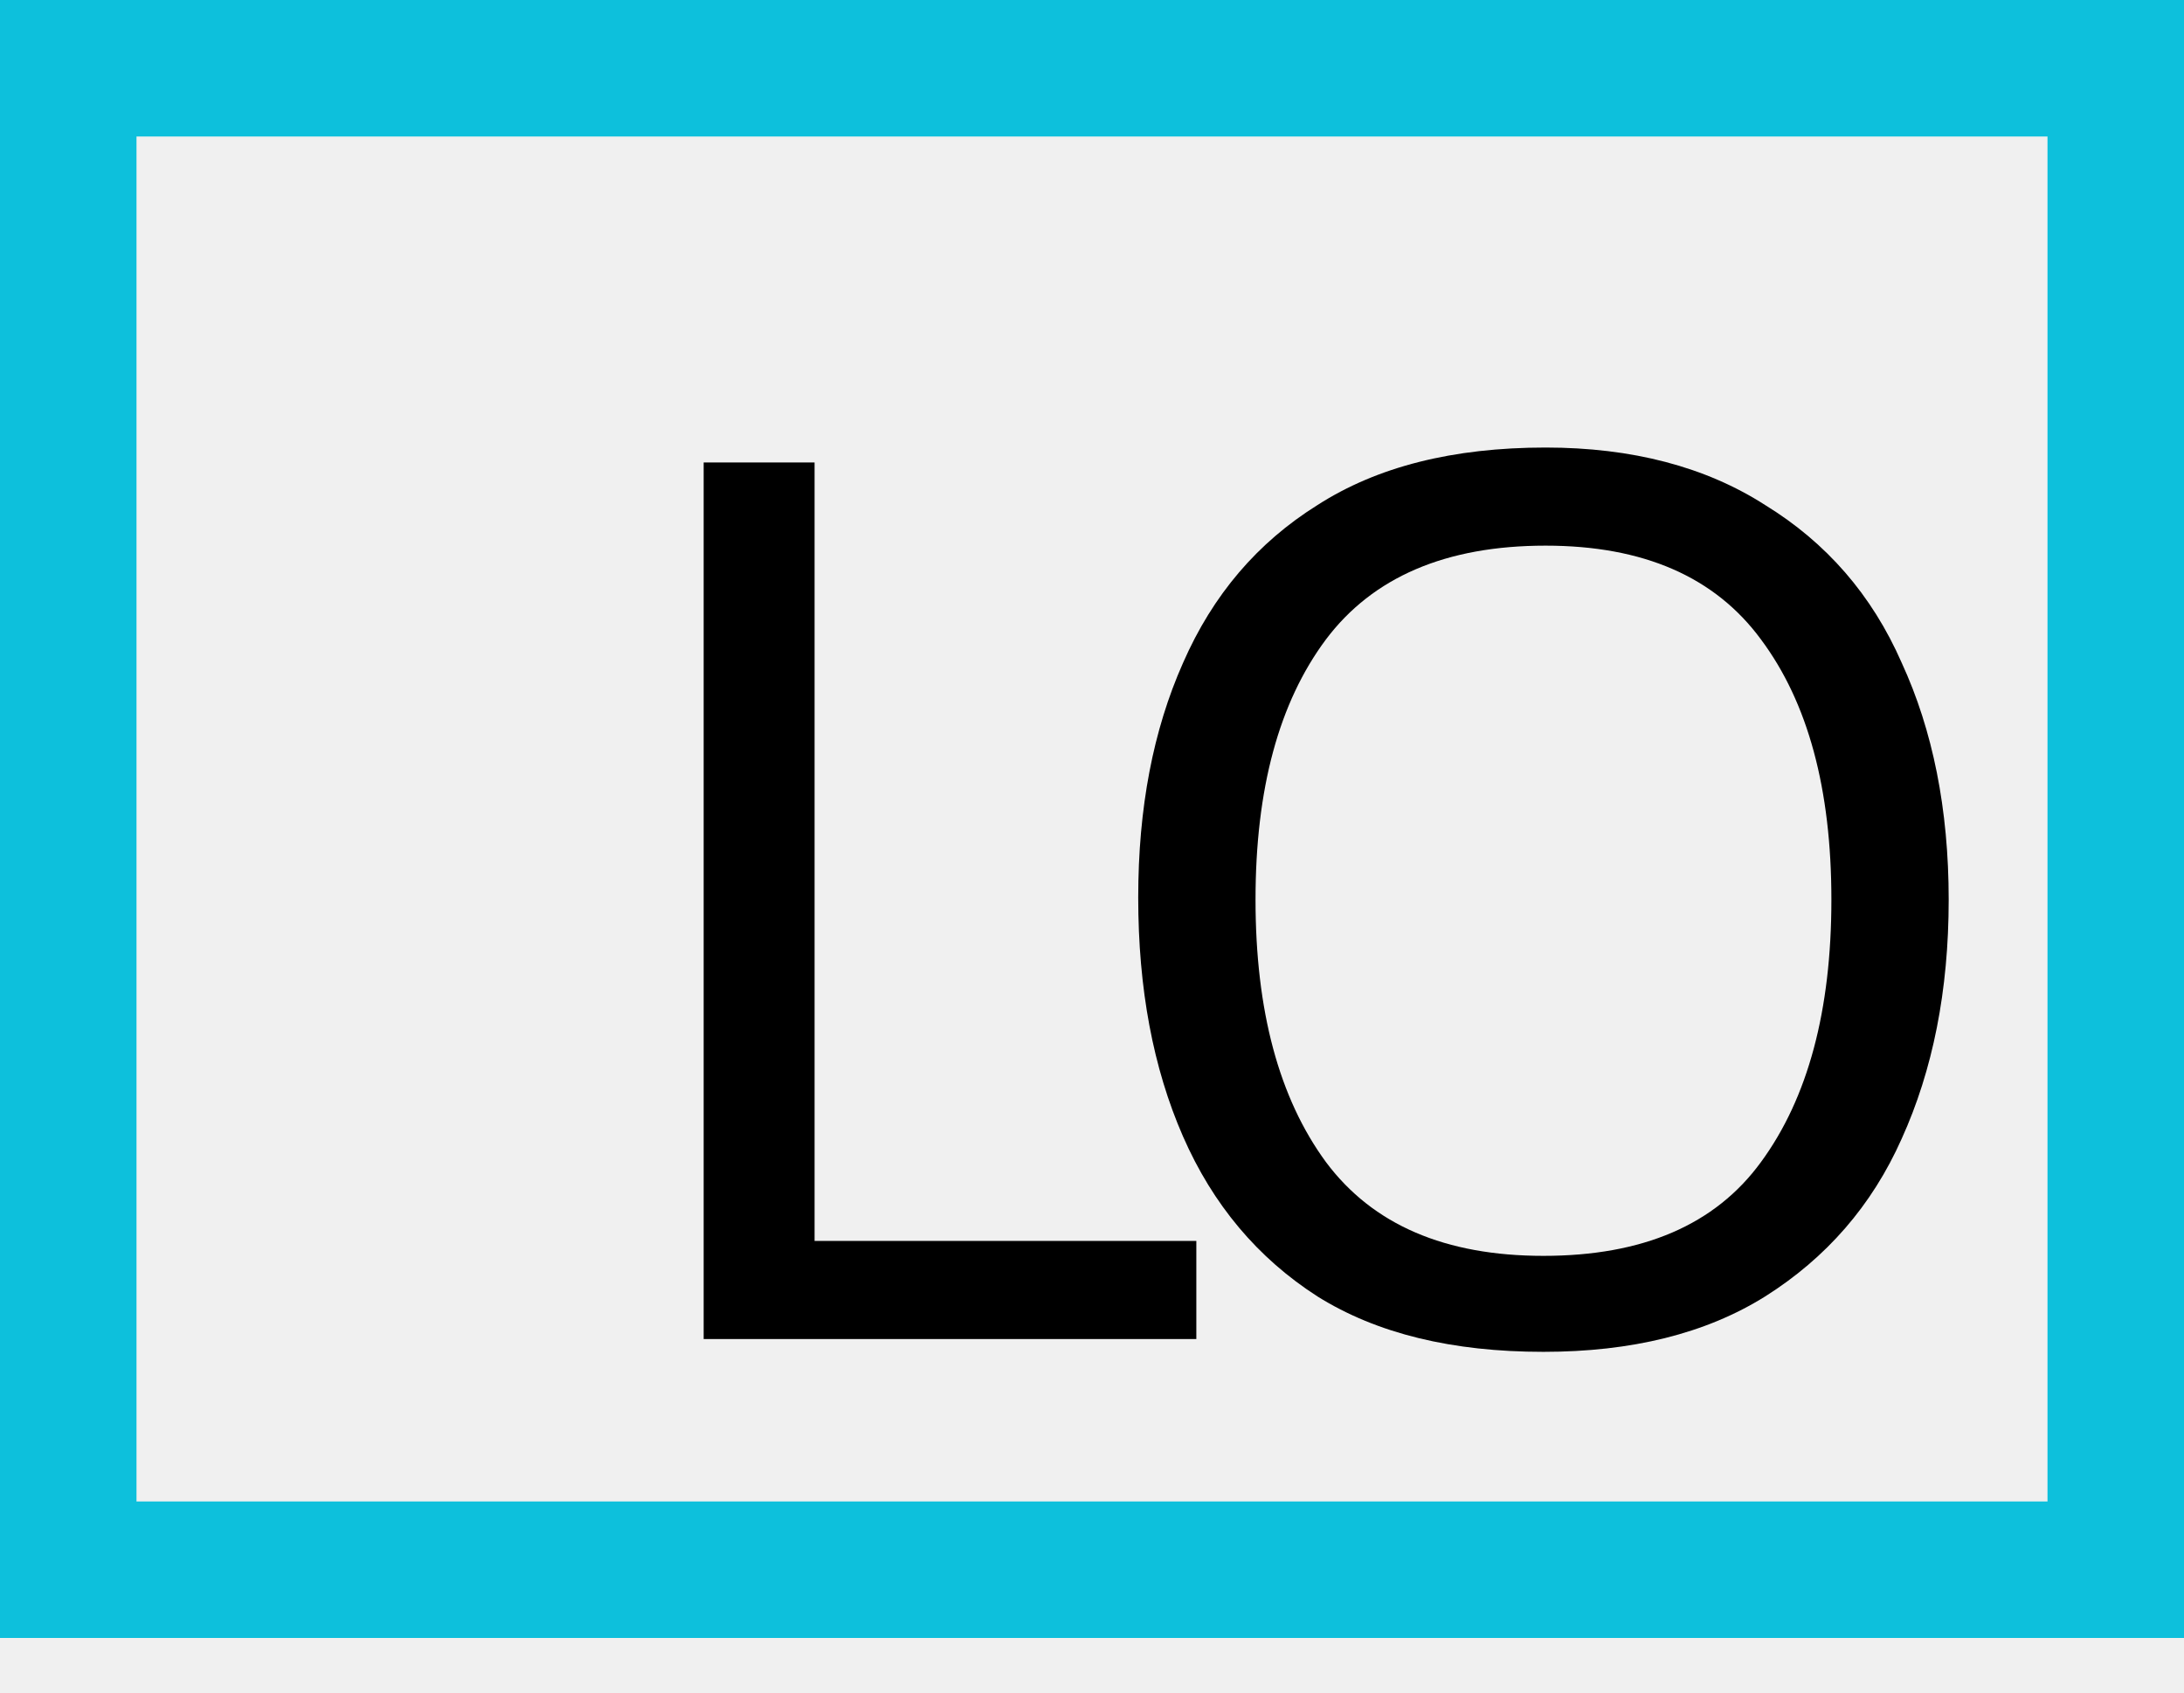
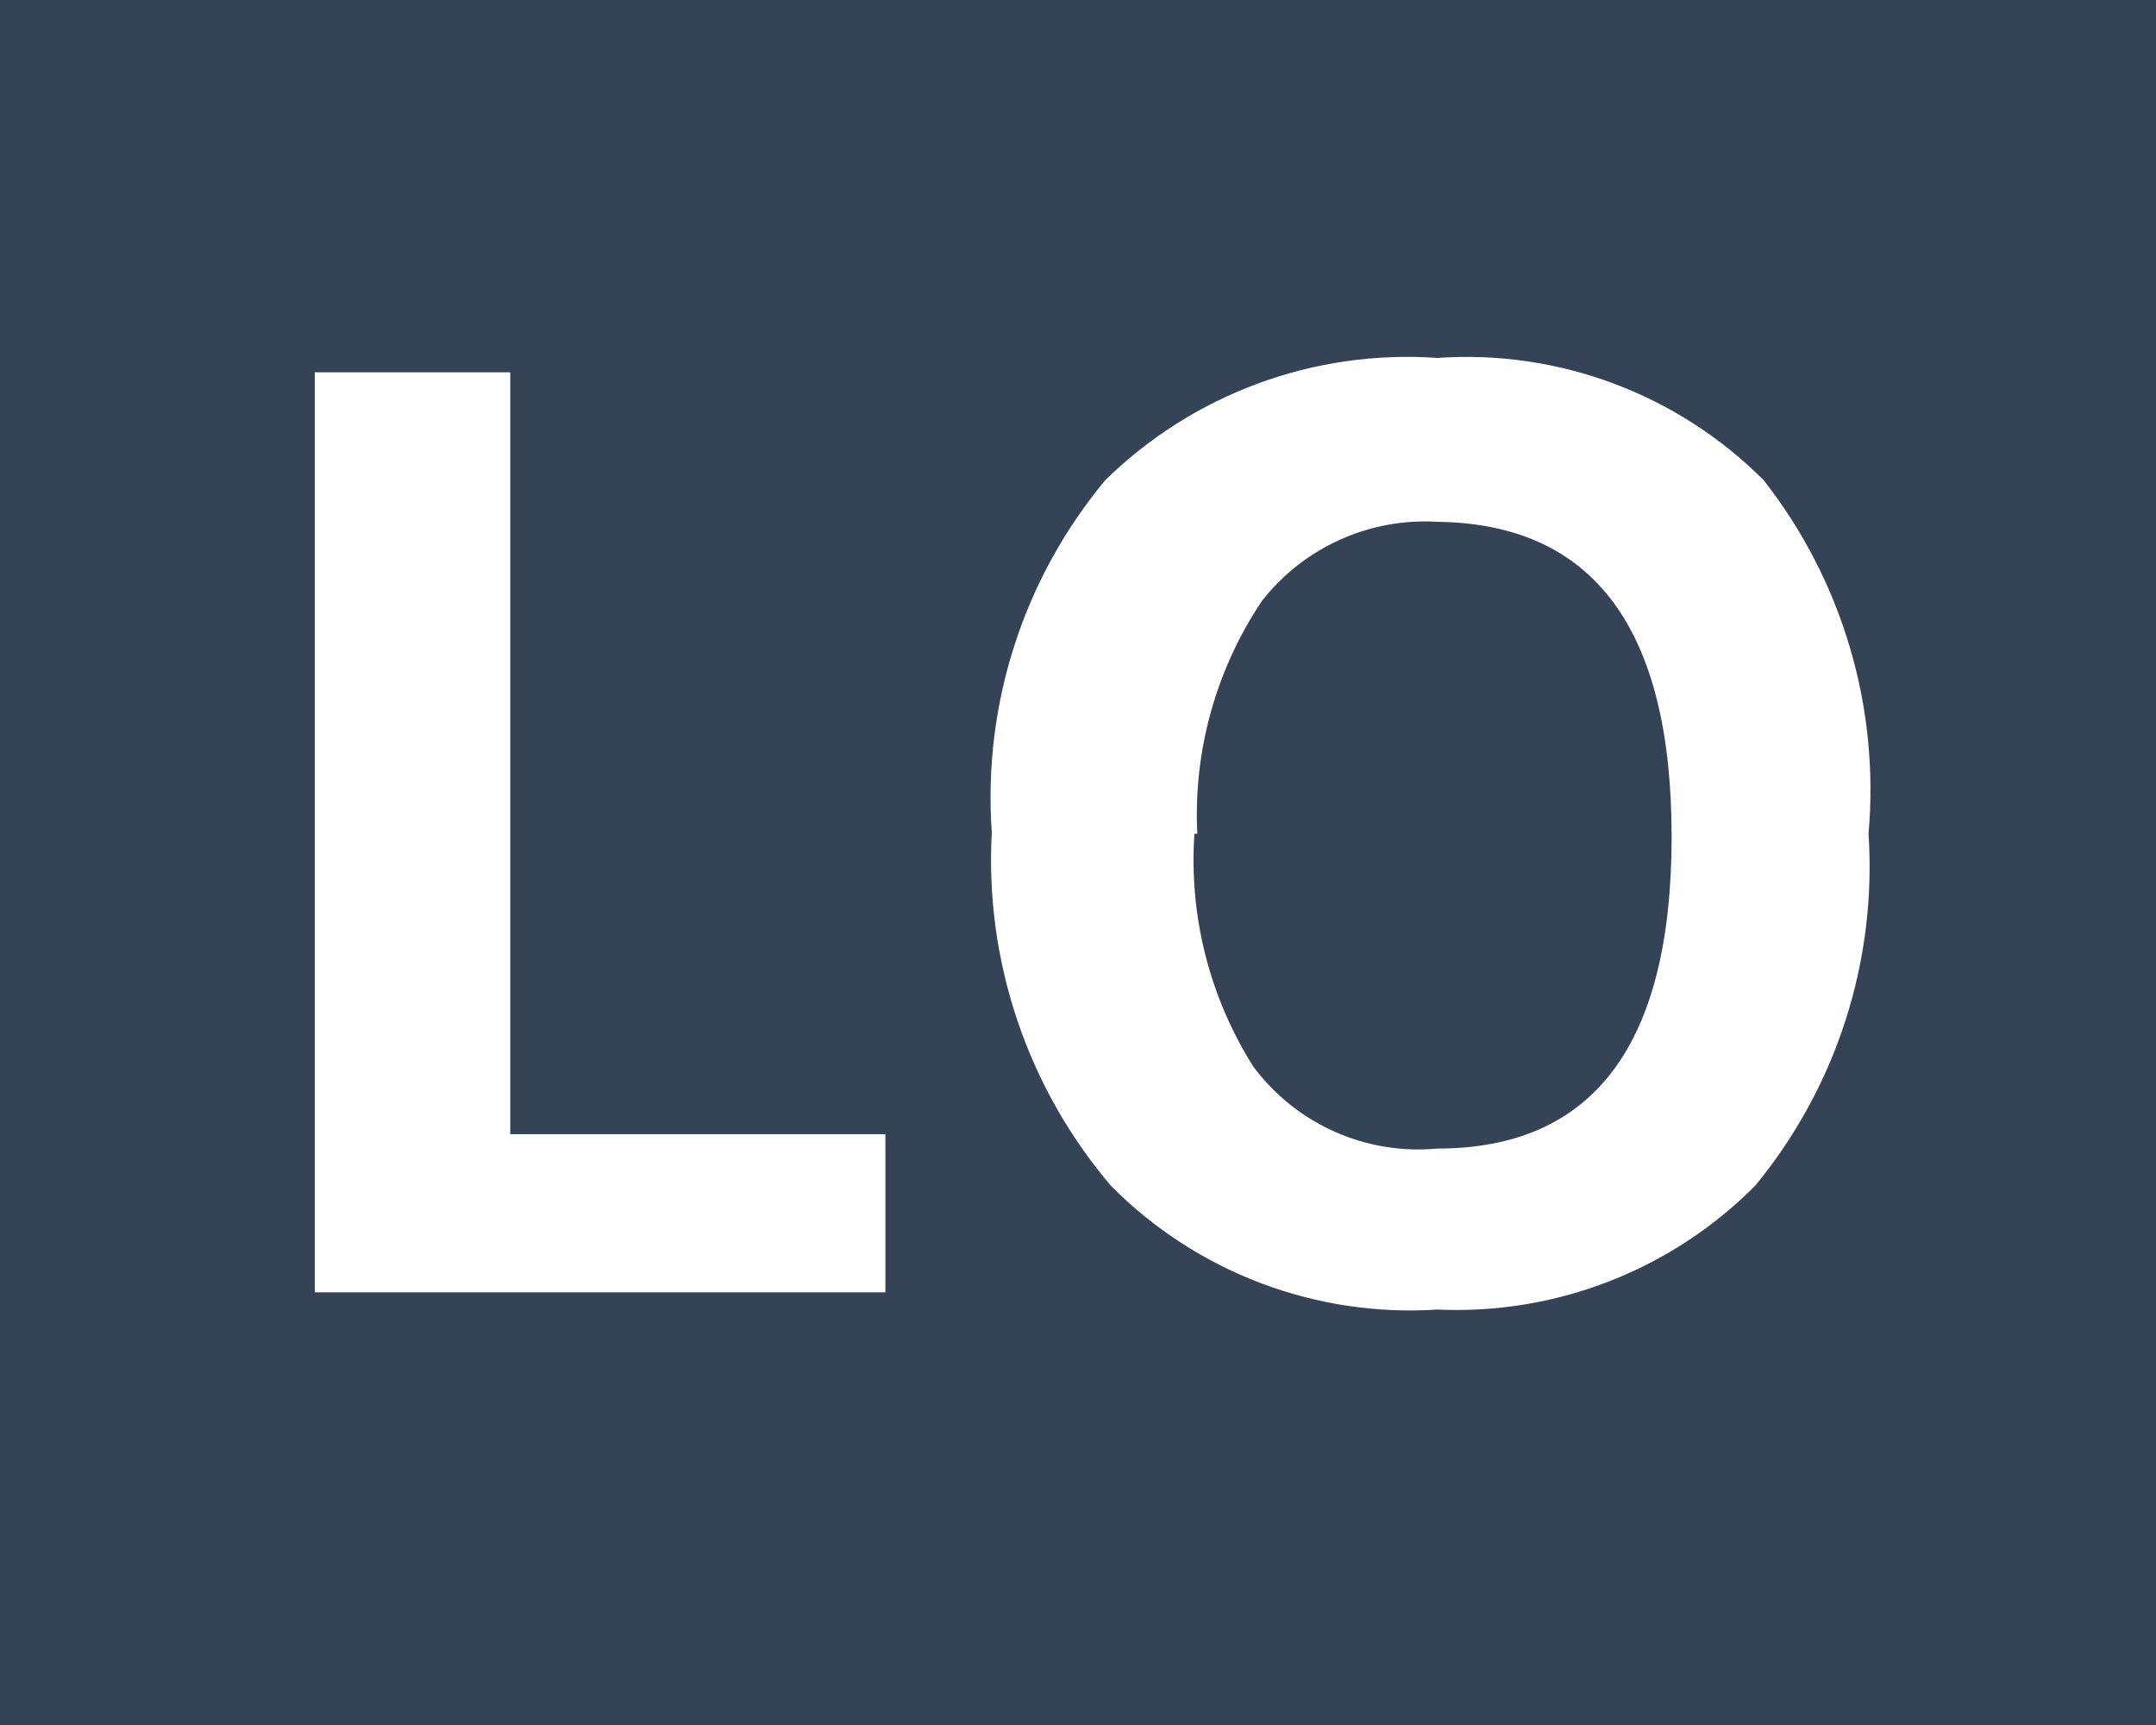
- <svg xmlns="http://www.w3.org/2000/svg" id="Layer_1" data-name="Layer 1" viewBox="0 0 16 12.4">
+ <svg xmlns="http://www.w3.org/2000/svg" id="Layer_1" data-name="Layer 1" viewBox="0 0 15 12">
  <defs>
-     <style>.cls-1{font-size:9px;font-family:Oswald-Regular, Oswald;letter-spacing:-0.01em;}.cls-2{letter-spacing:0em;}.cls-3{fill:none;stroke:#0dc0dc;stroke-miterlimit:10;}</style>
+     <style>.cls-1{fill:#344456;}.cls-2{fill:#fff;}</style>
  </defs>
-   <text class="cls-1" transform="translate(4.28 9.81)">L<tspan class="cls-2" x="3.51" y="0">O</tspan>
-   </text>
-   <rect class="cls-3" x="0.5" y="0.5" width="15" height="11" />
+   <rect class="cls-1" width="15" height="12" />
+   <path class="cls-2" d="M2.19,9V2.6H3.55v5.3H6.16V9Z" transform="translate(0 -0.01)" />
+   <path class="cls-2" d="M13,5.81a3.49,3.49,0,0,1-.79,2.45A2.93,2.93,0,0,1,10,9.12a2.93,2.93,0,0,1-2.27-.86A3.5,3.5,0,0,1,6.9,5.8a3.45,3.45,0,0,1,.79-2.45A3,3,0,0,1,10,2.5a2.92,2.92,0,0,1,2.27.85A3.49,3.49,0,0,1,13,5.81Zm-4.69,0a2.69,2.69,0,0,0,.41,1.62A1.43,1.43,0,0,0,10,8q1.63,0,1.63-2.17T10,3.64a1.44,1.44,0,0,0-1.22.55A2.67,2.67,0,0,0,8.33,5.81Z" transform="translate(0 -0.01)" />
</svg>
